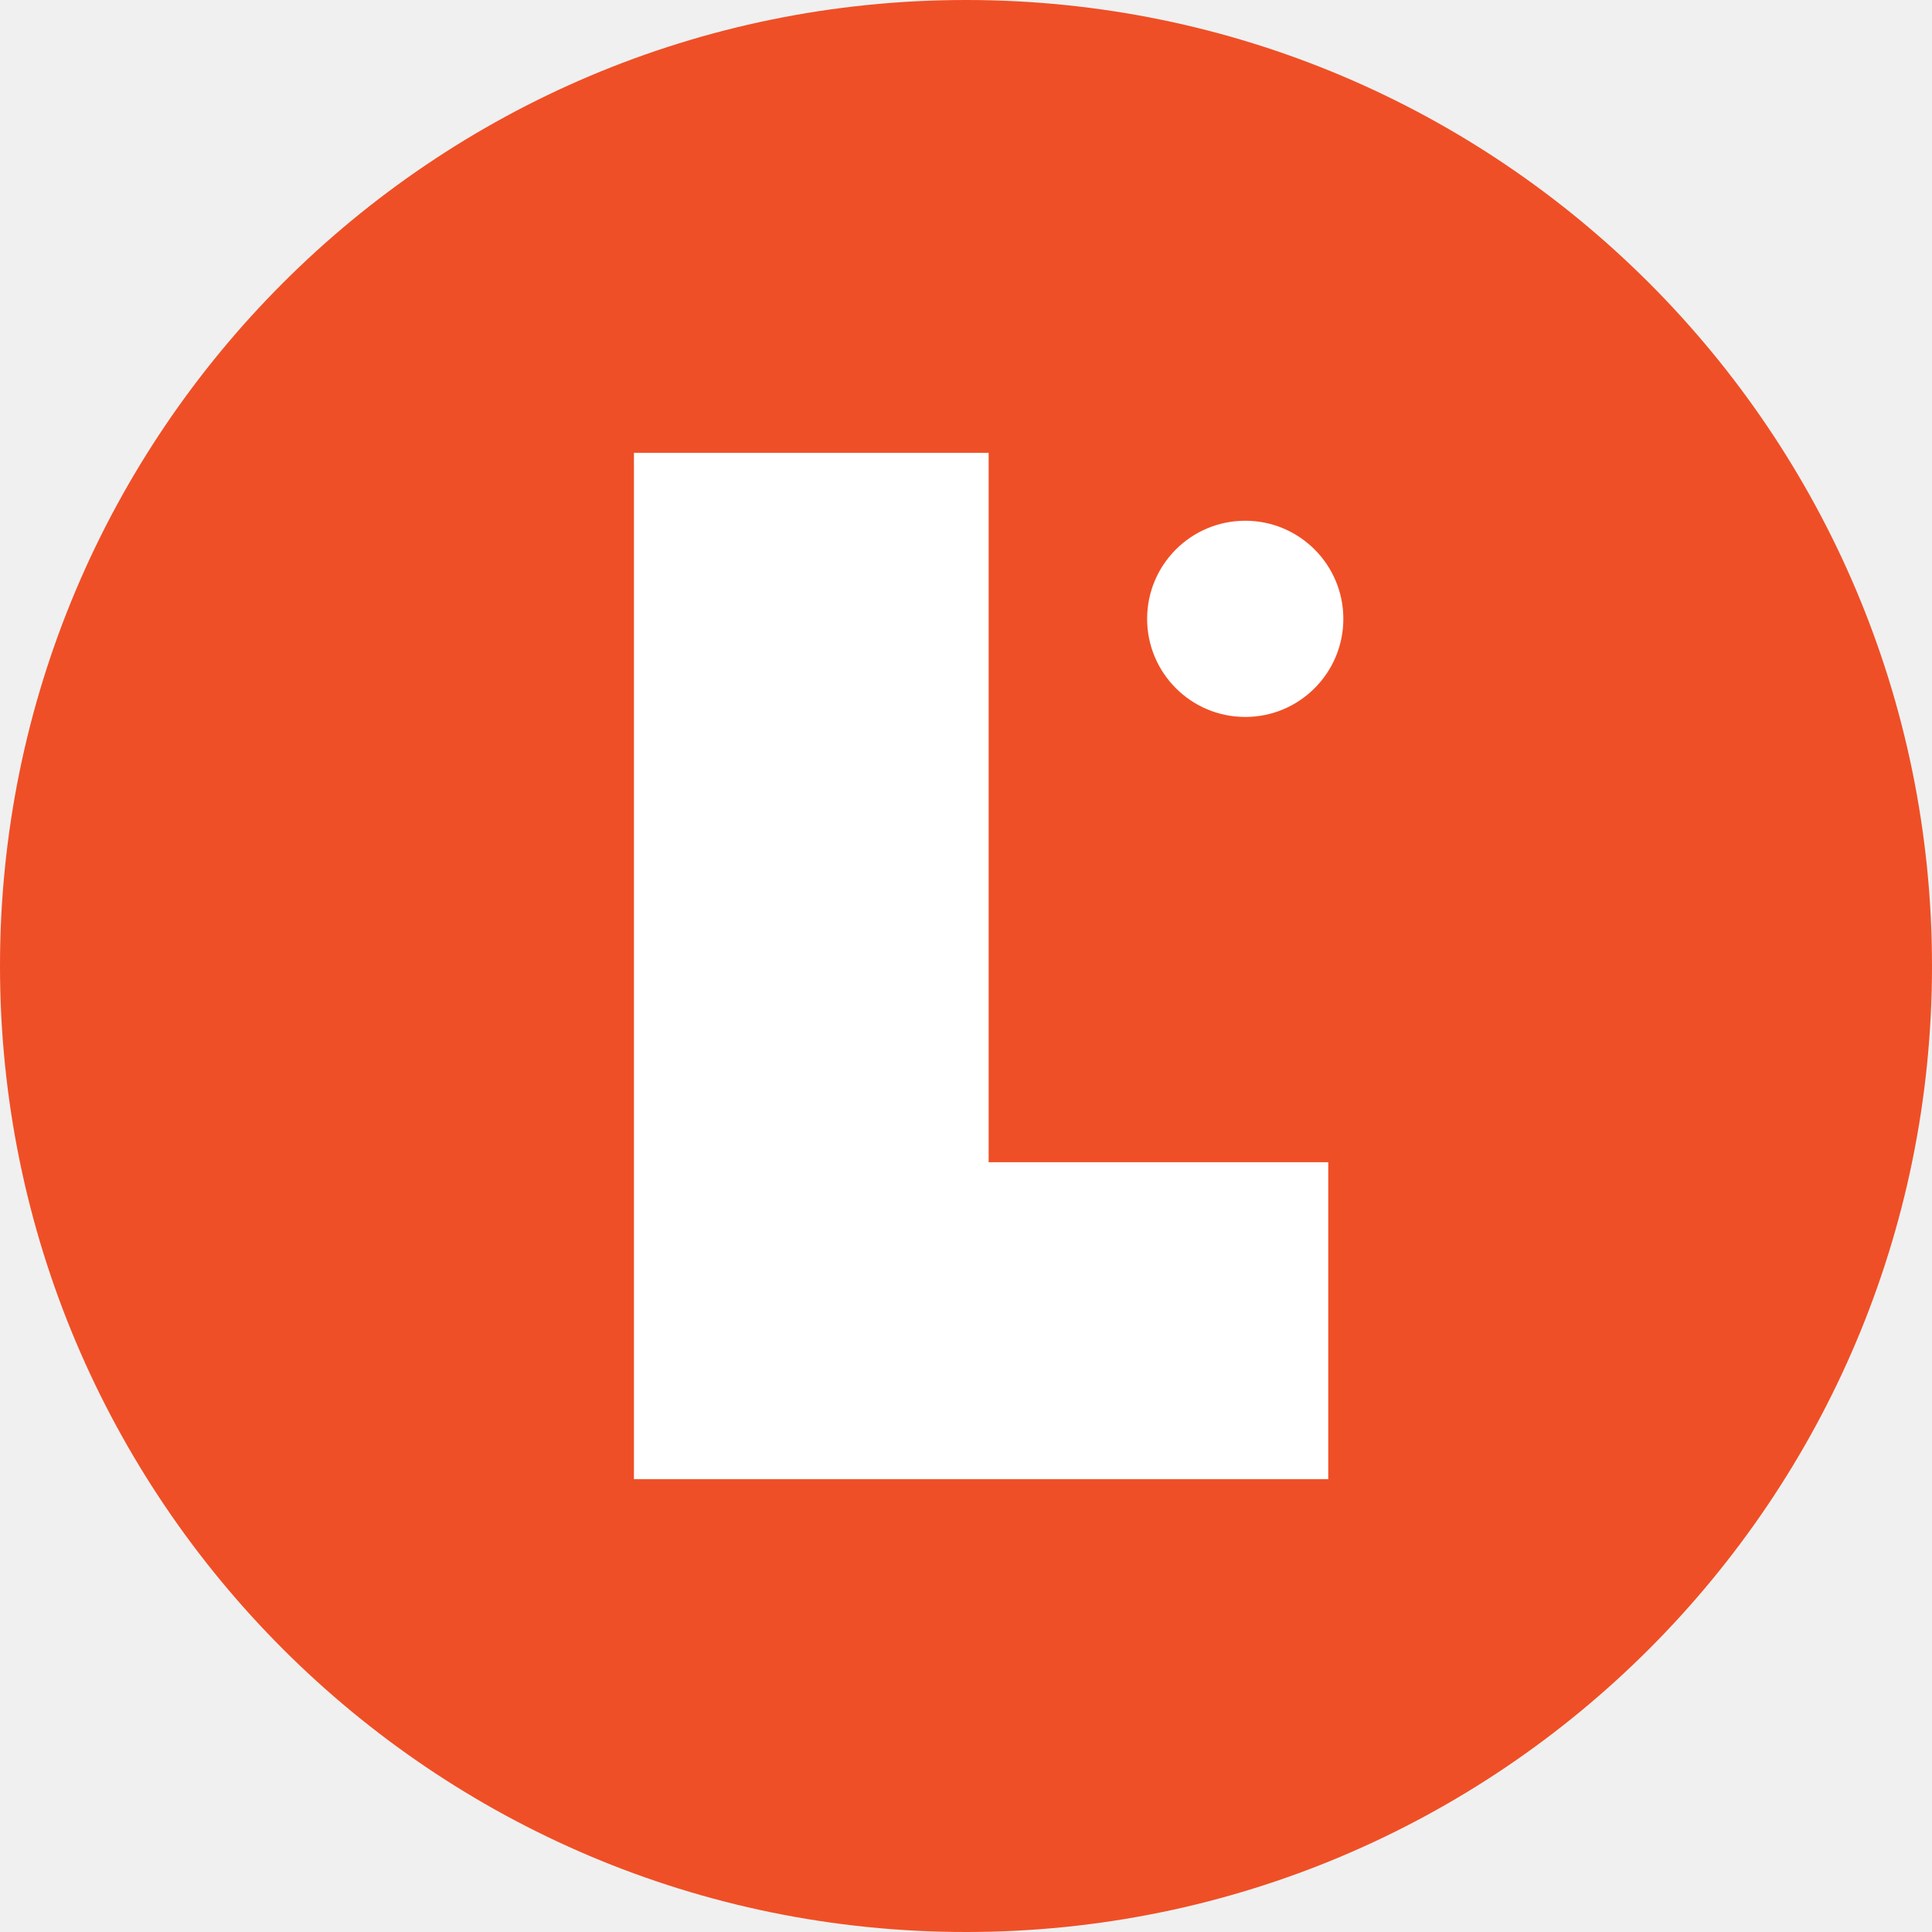
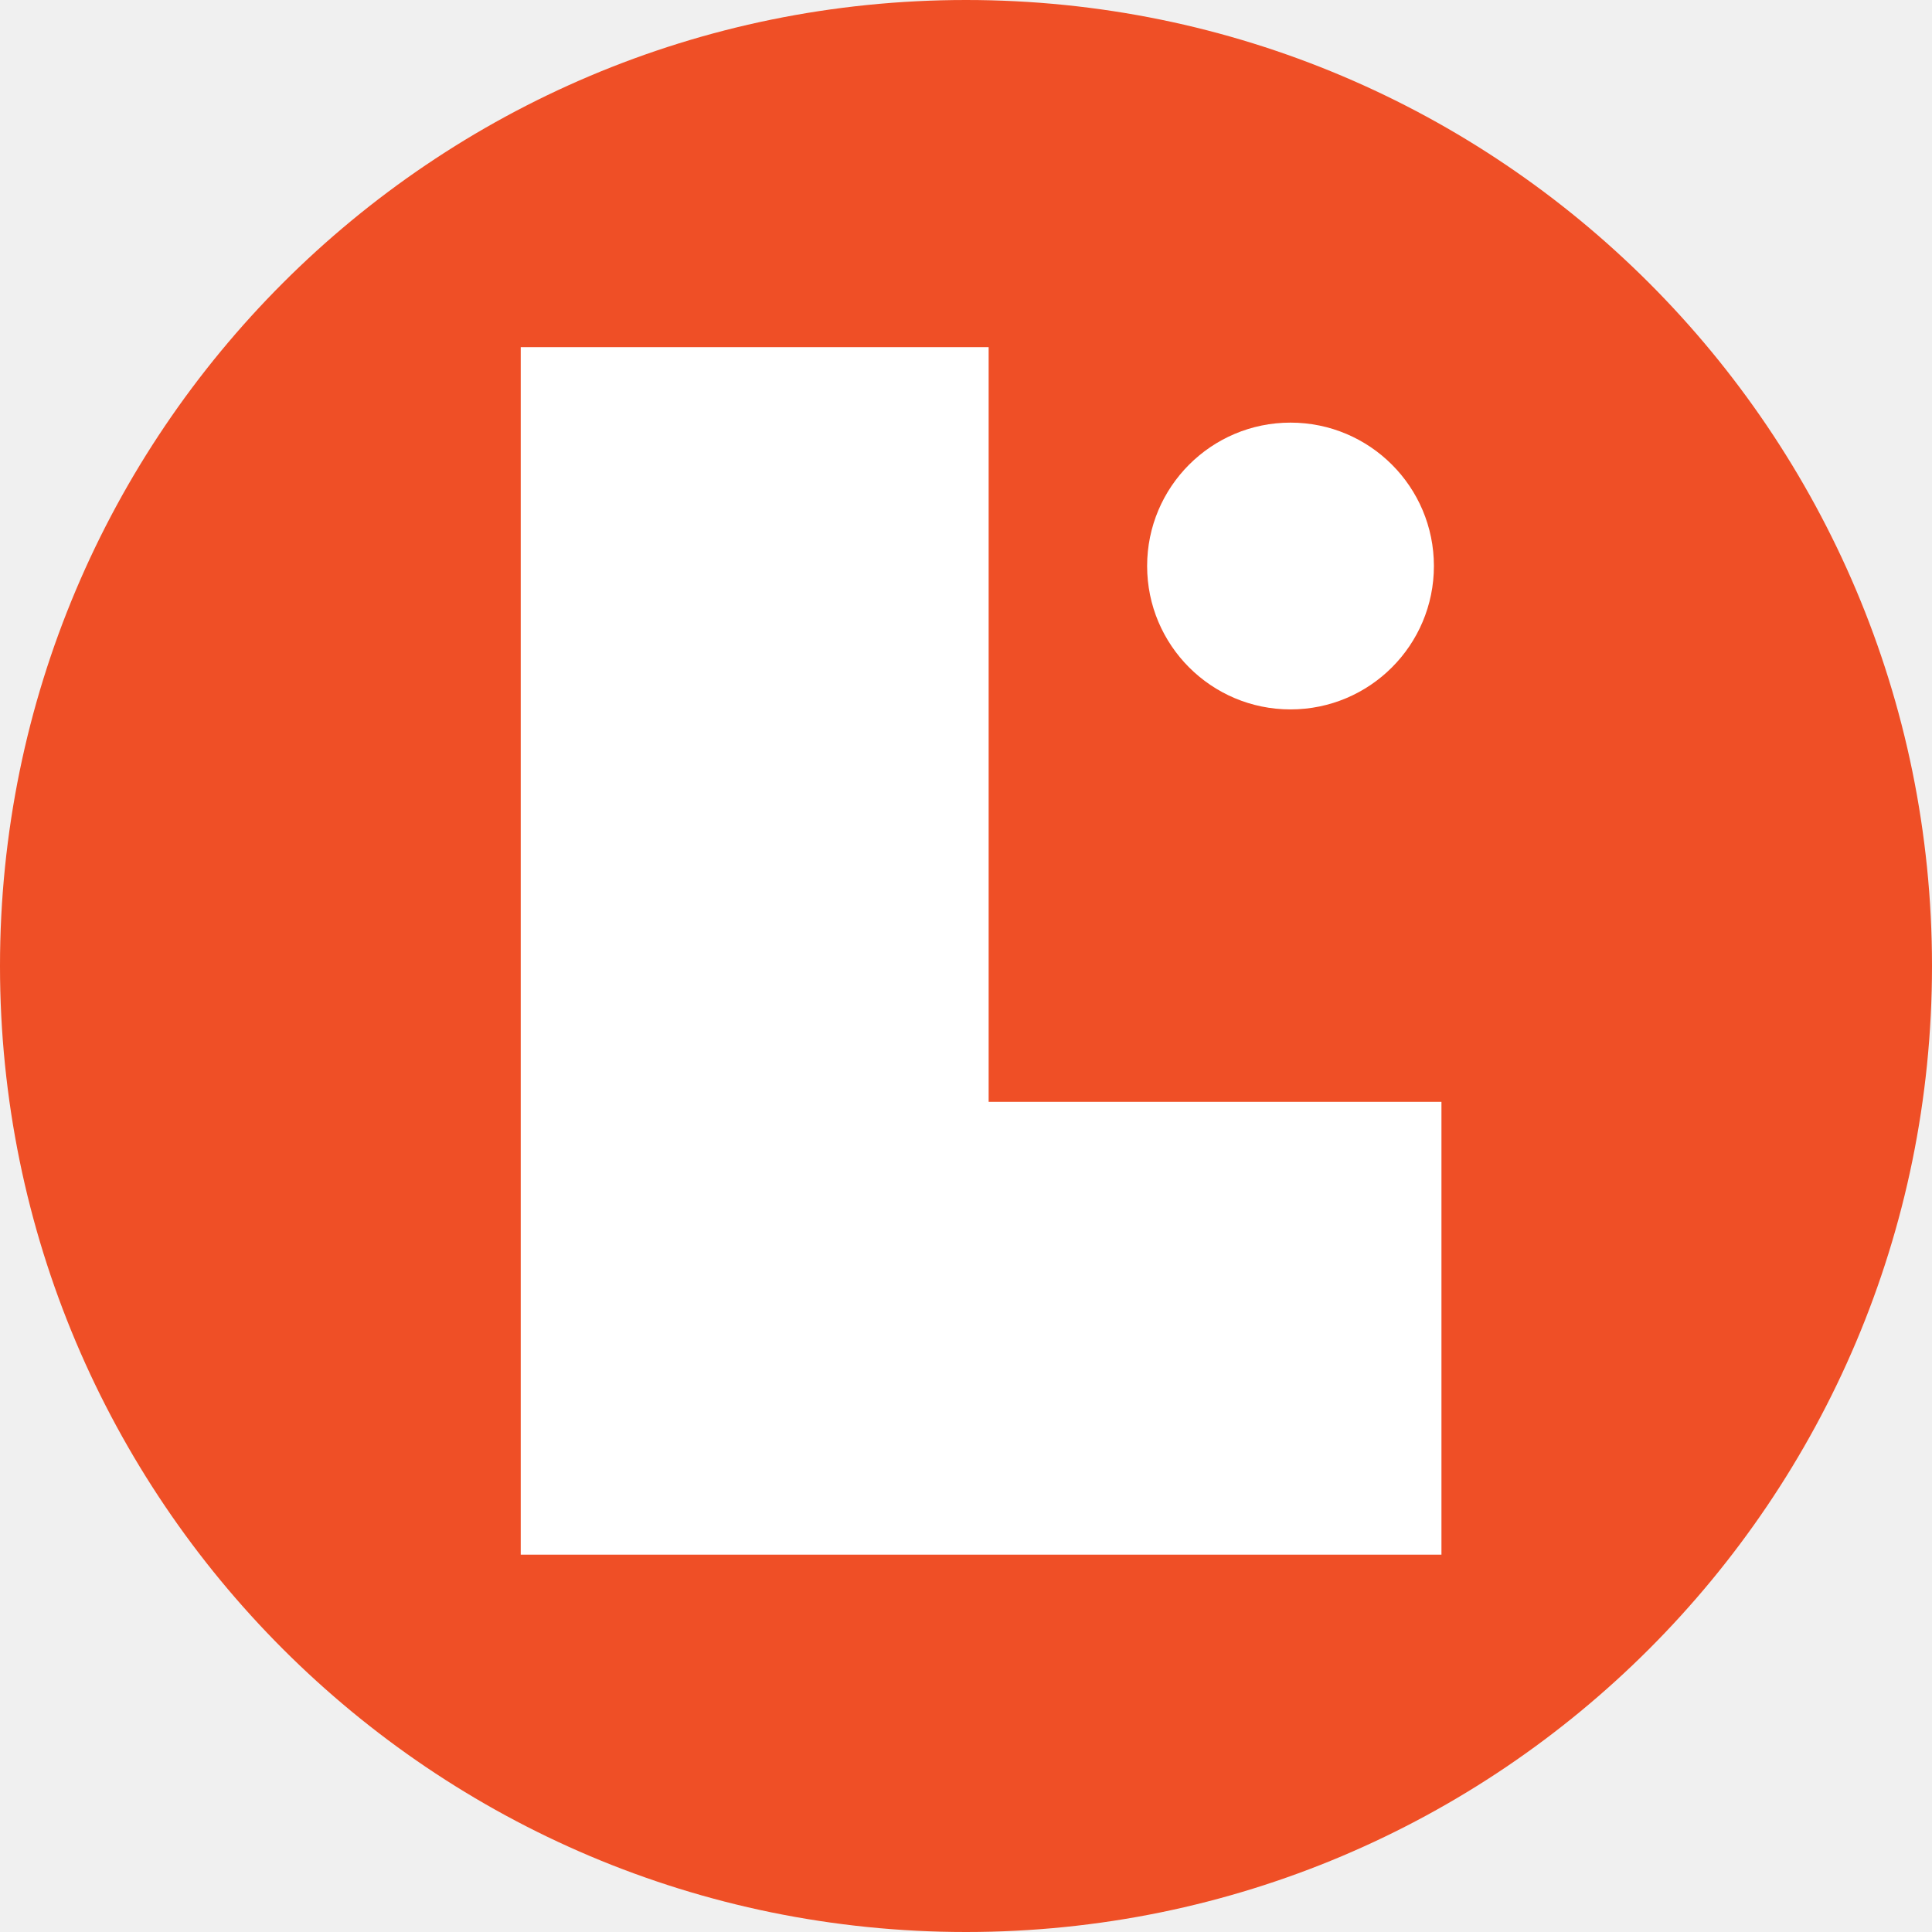
<svg xmlns="http://www.w3.org/2000/svg" viewBox="0 0 512 512" width="512" height="512" role="img" aria-label="Liensight">
  <circle cx="256" cy="256" r="256" fill="#ef4f26" />
-   <path d="M168 120 H262 V308 H352 V392 H168 Z" fill="#ffffff" />
-   <circle cx="330" cy="164" r="26" fill="#ffffff" />
+   <path d="M138 92 H262 V292 H382 V412 H138 Z" fill="#ffffff" />
+   <circle cx="342" cy="150" r="38" fill="#ffffff" />
</svg>
